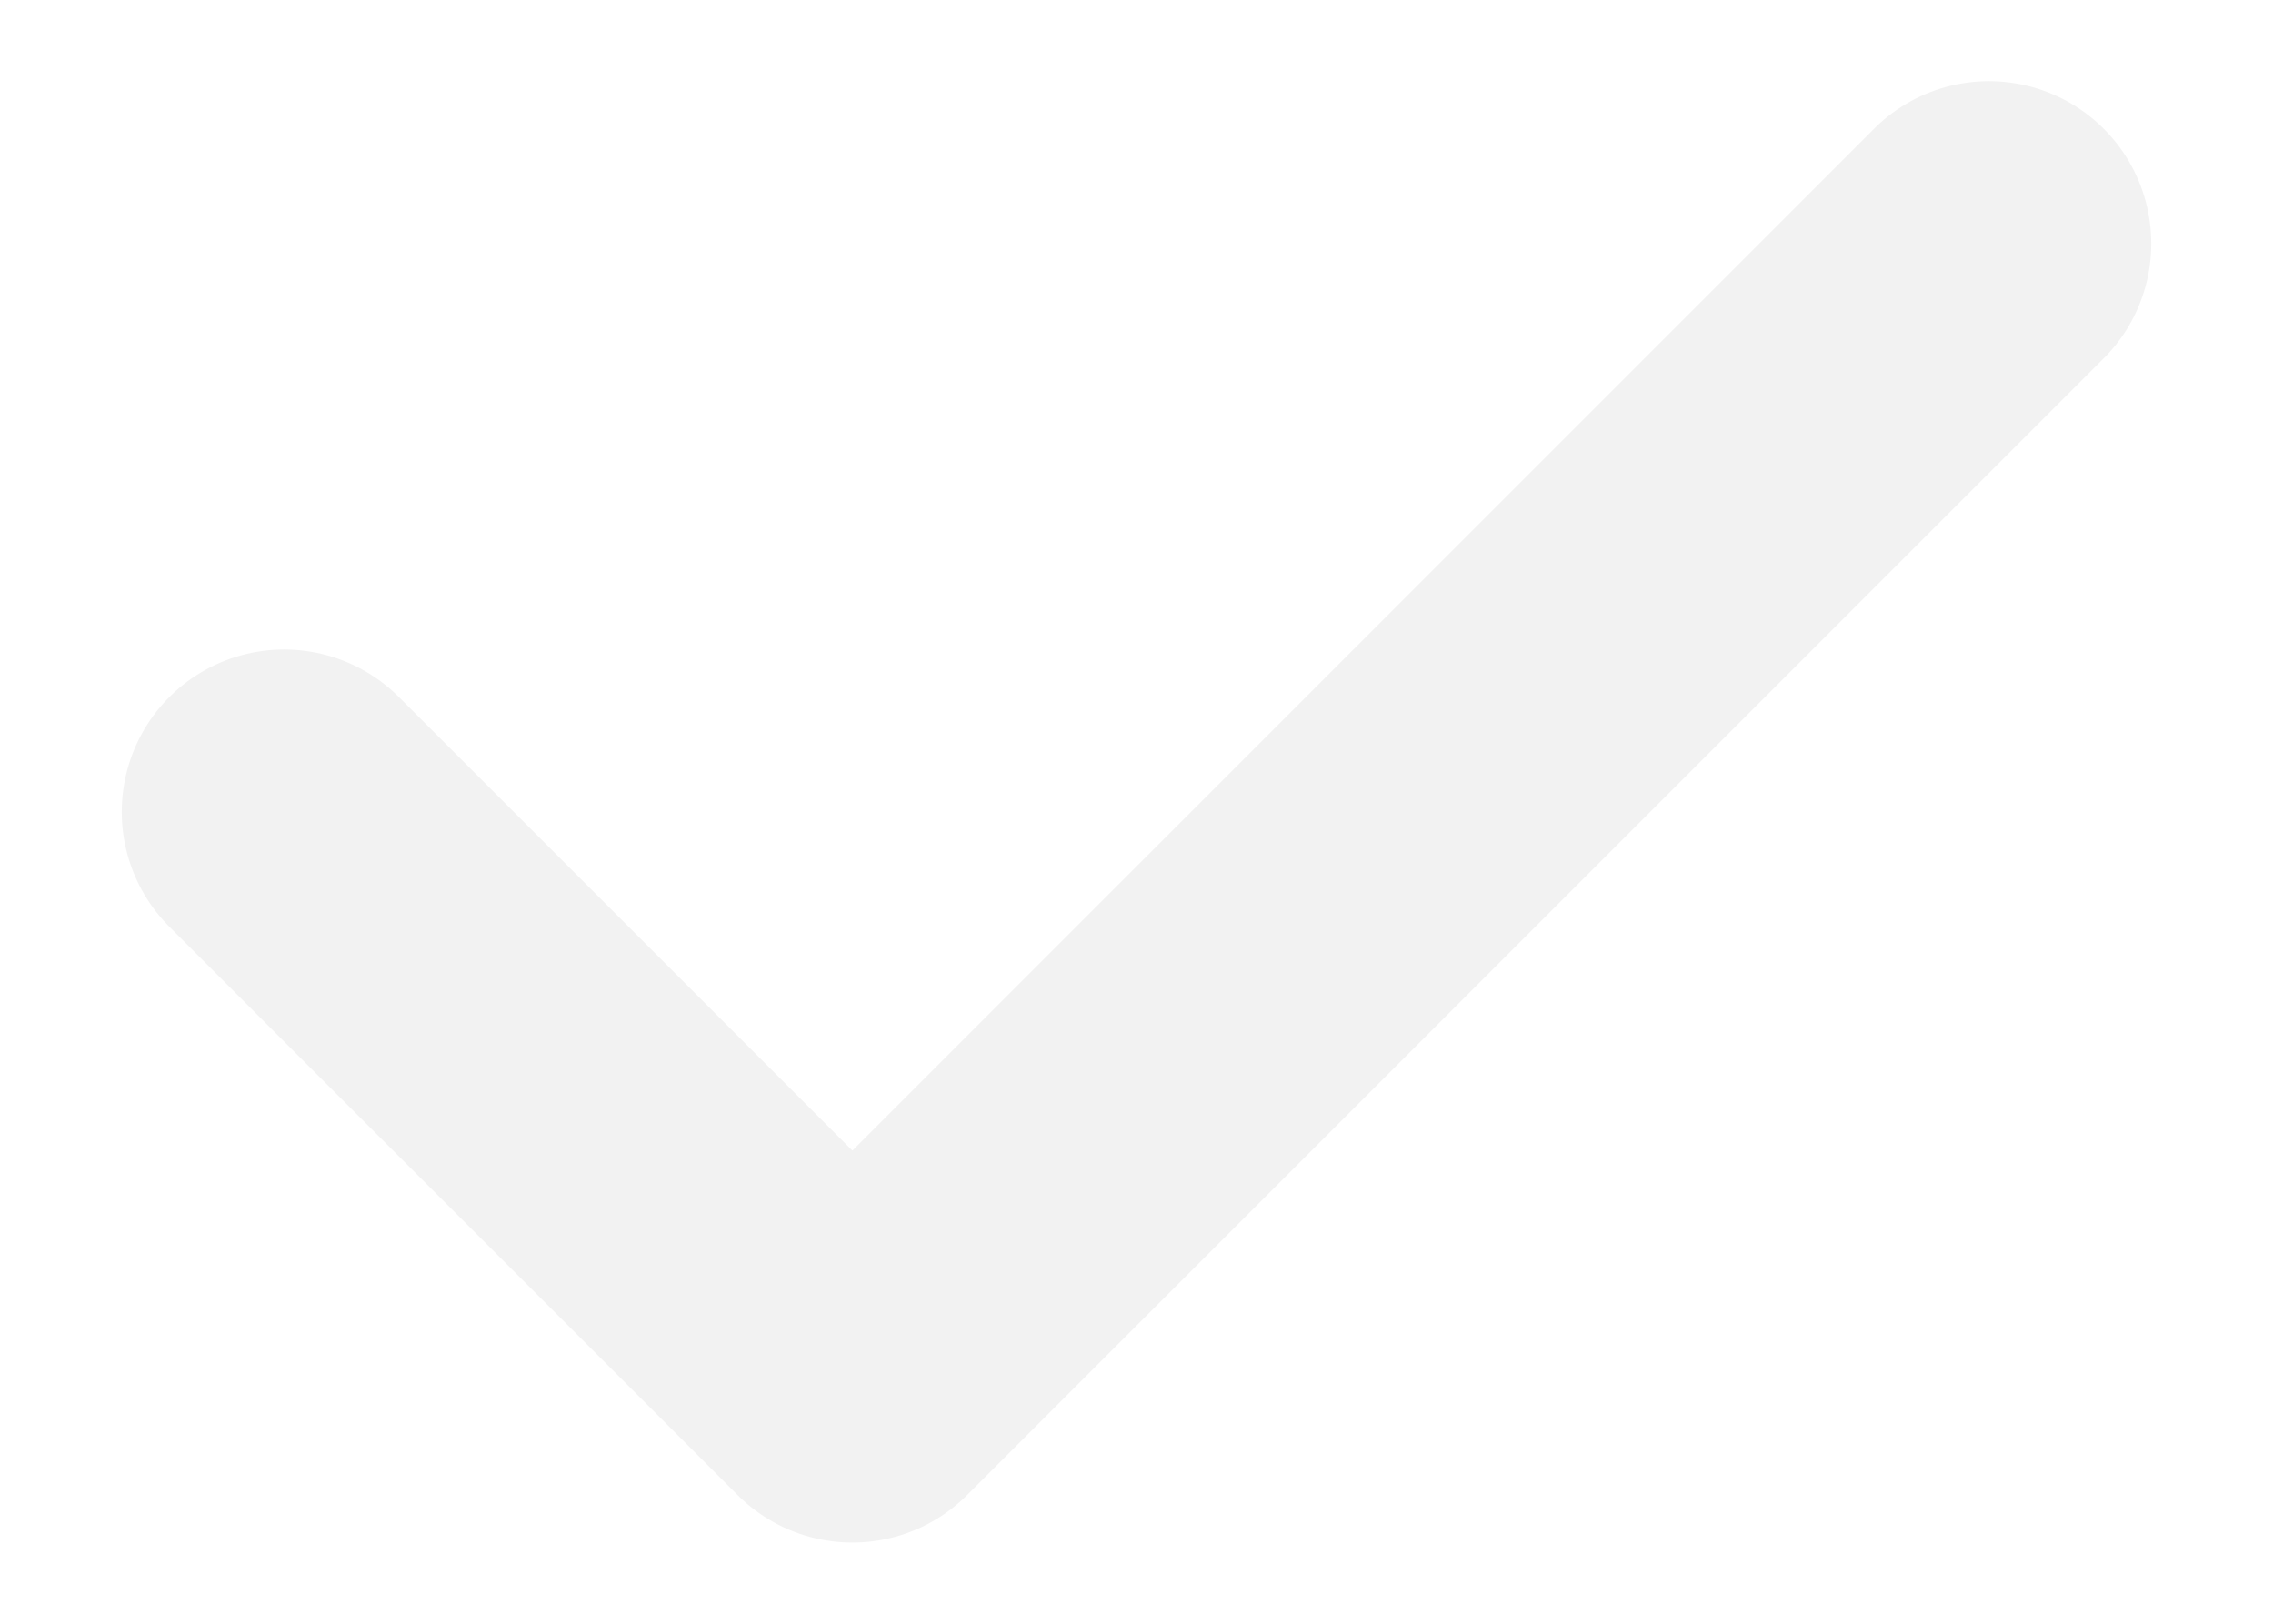
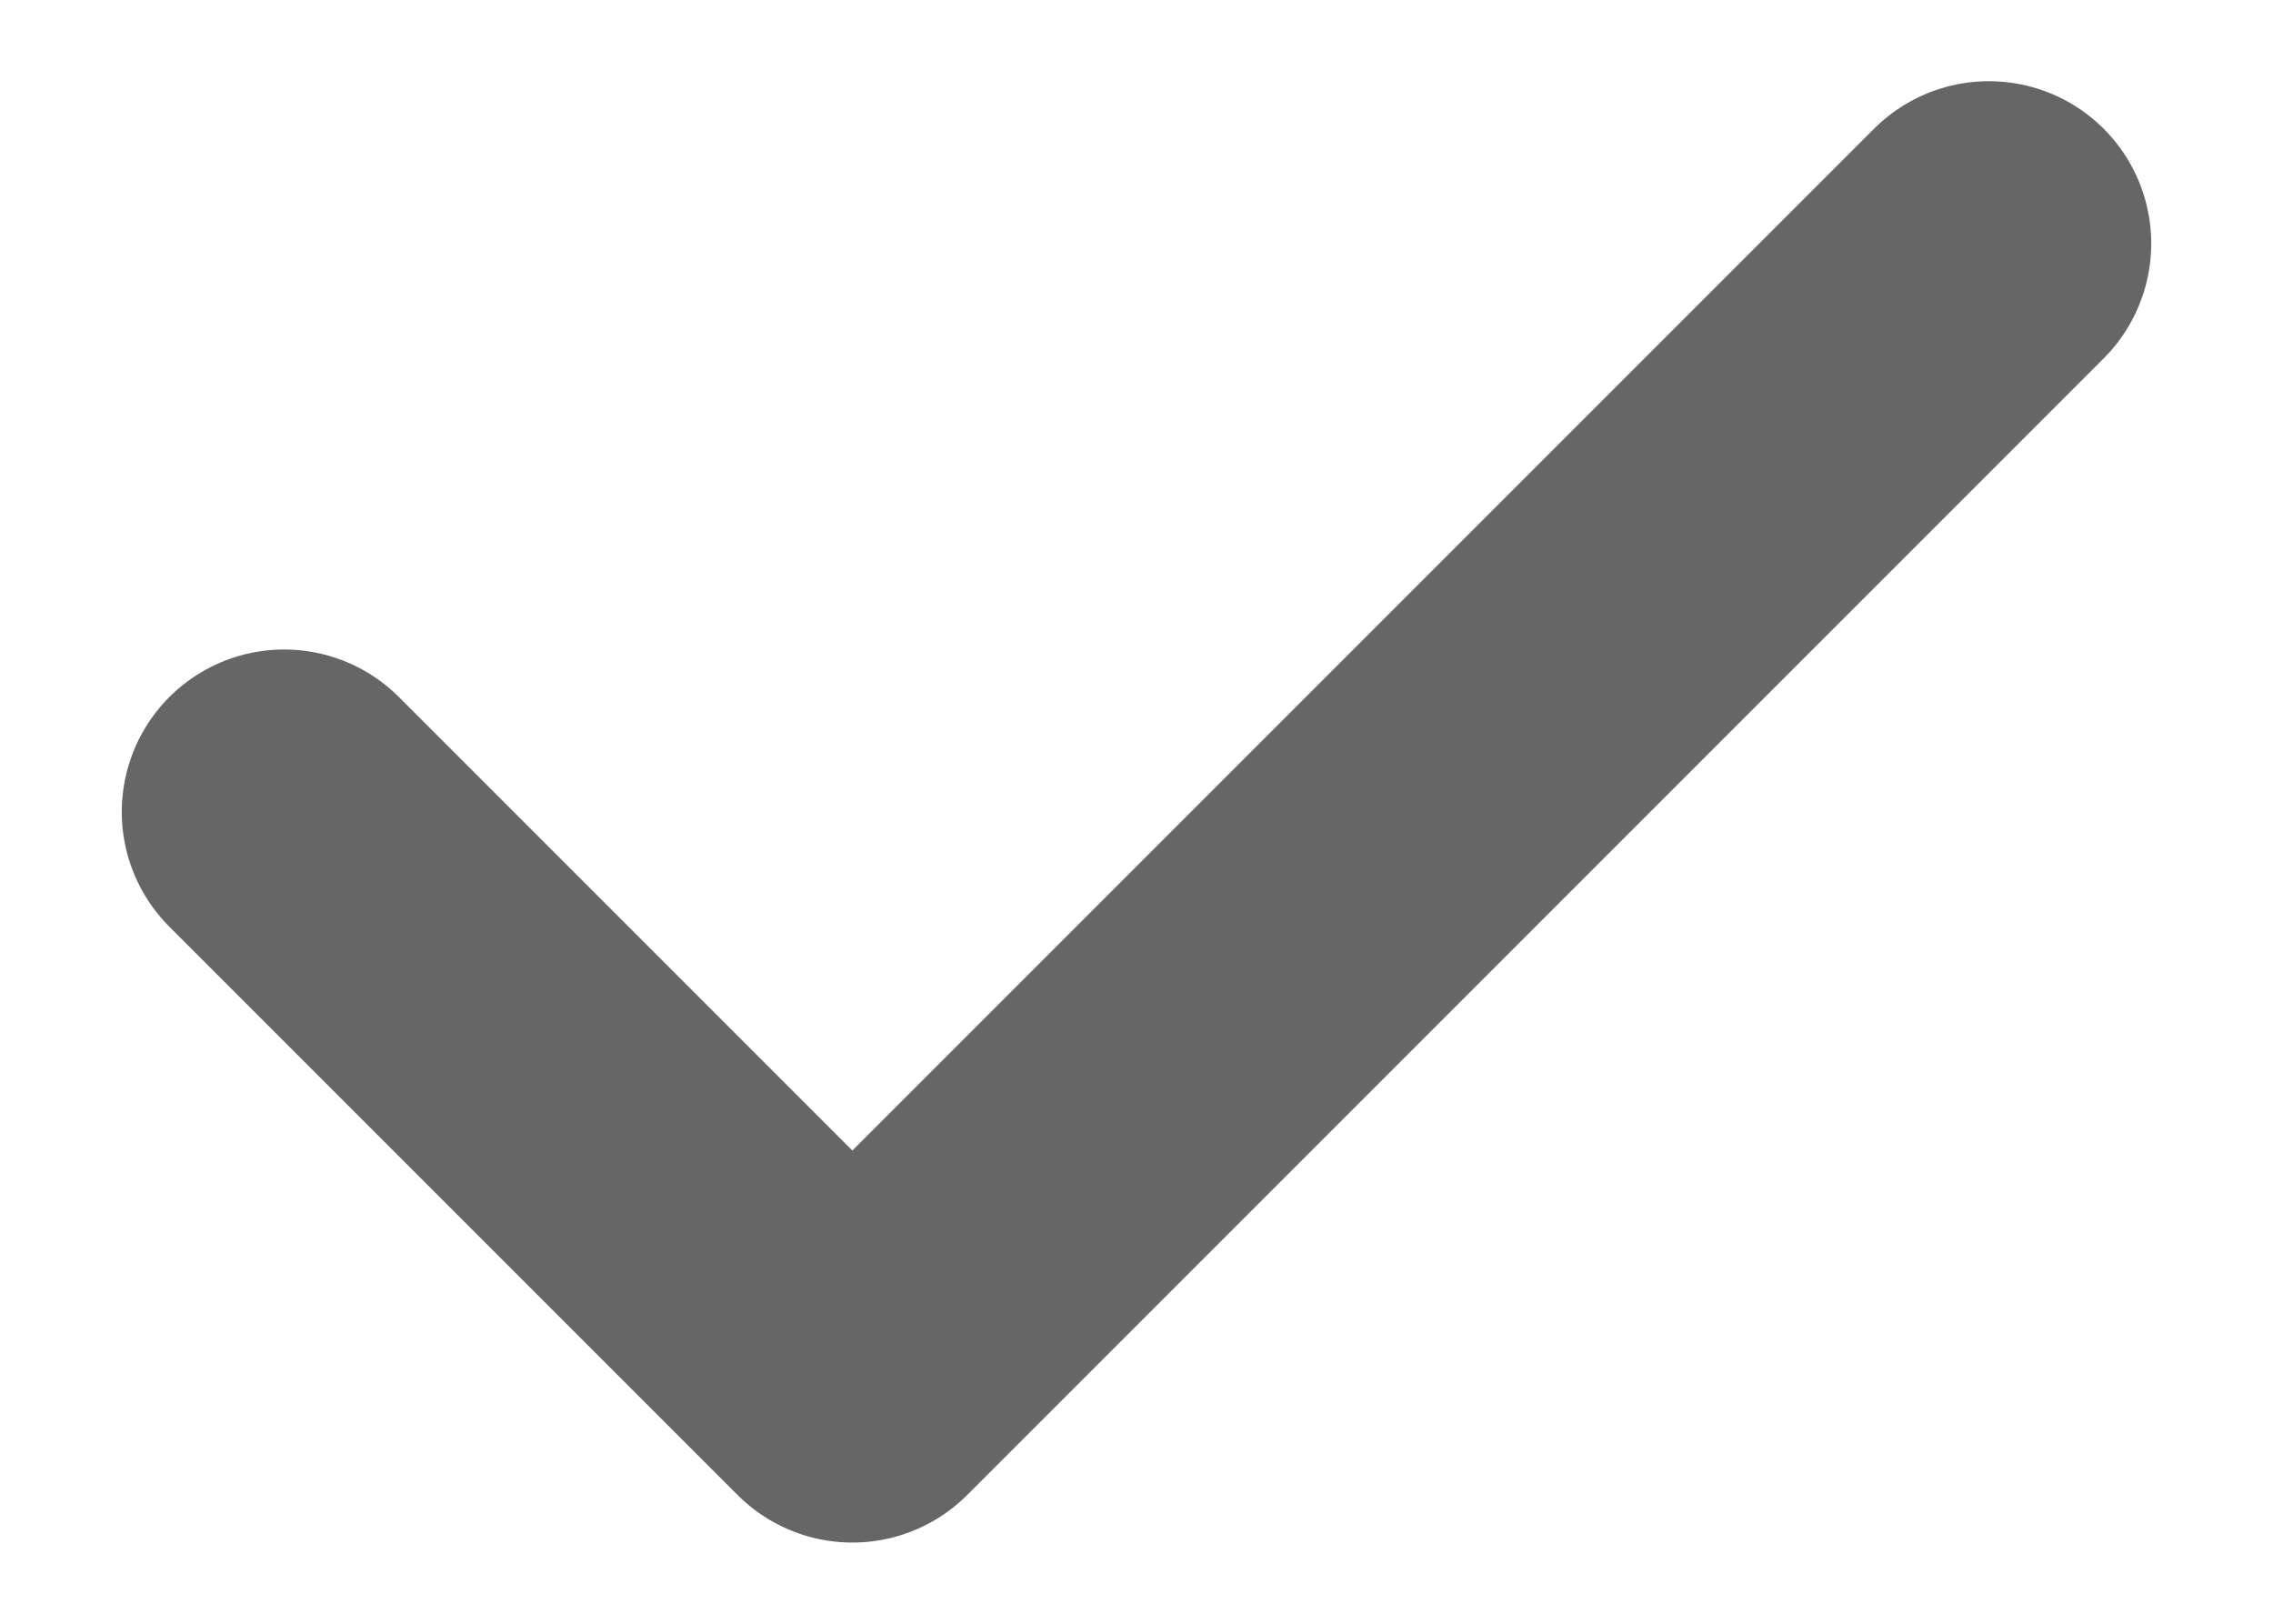
<svg xmlns="http://www.w3.org/2000/svg" width="14" height="10" viewBox="0 0 14 10" fill="none">
-   <path d="M1.75 5L5.25 8.5L12.25 1.5" stroke="#F2F2F2" stroke-width="2" stroke-linecap="round" stroke-linejoin="round" />
+   <path d="M1.75 5L5.25 8.5L12.25 1.5" stroke="#666" stroke-width="2" stroke-linecap="round" stroke-linejoin="round" />
</svg>
